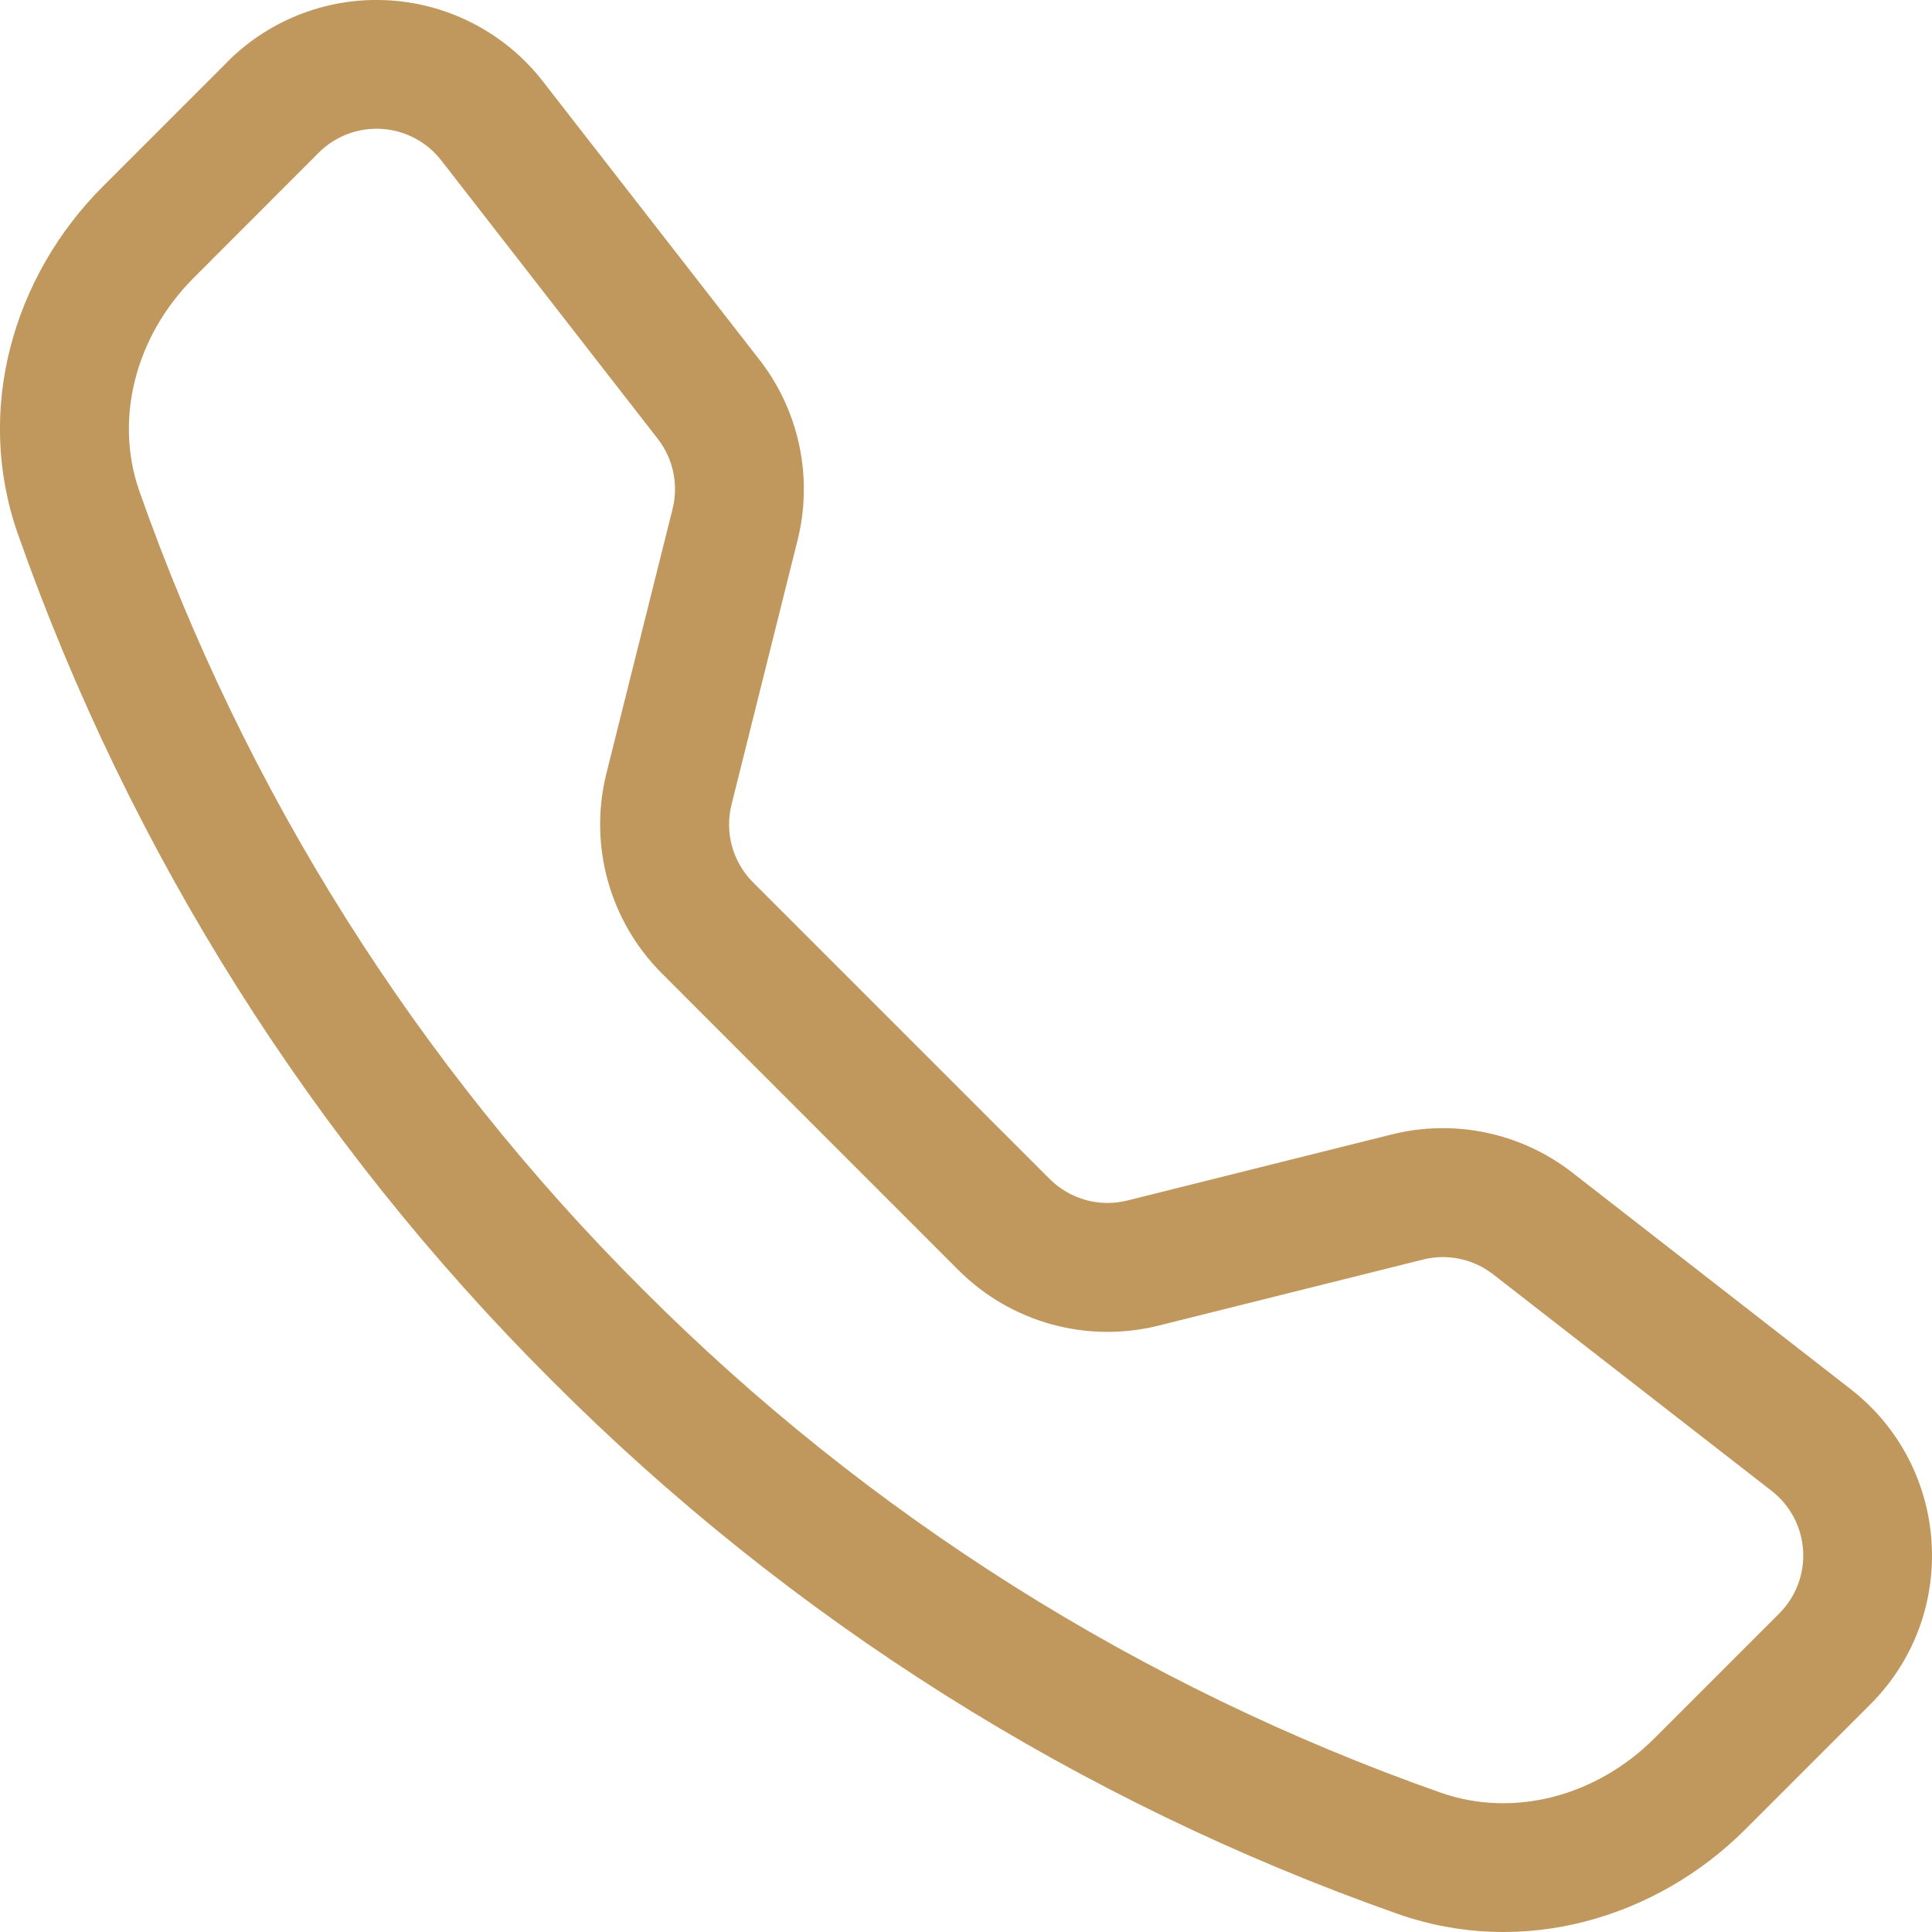
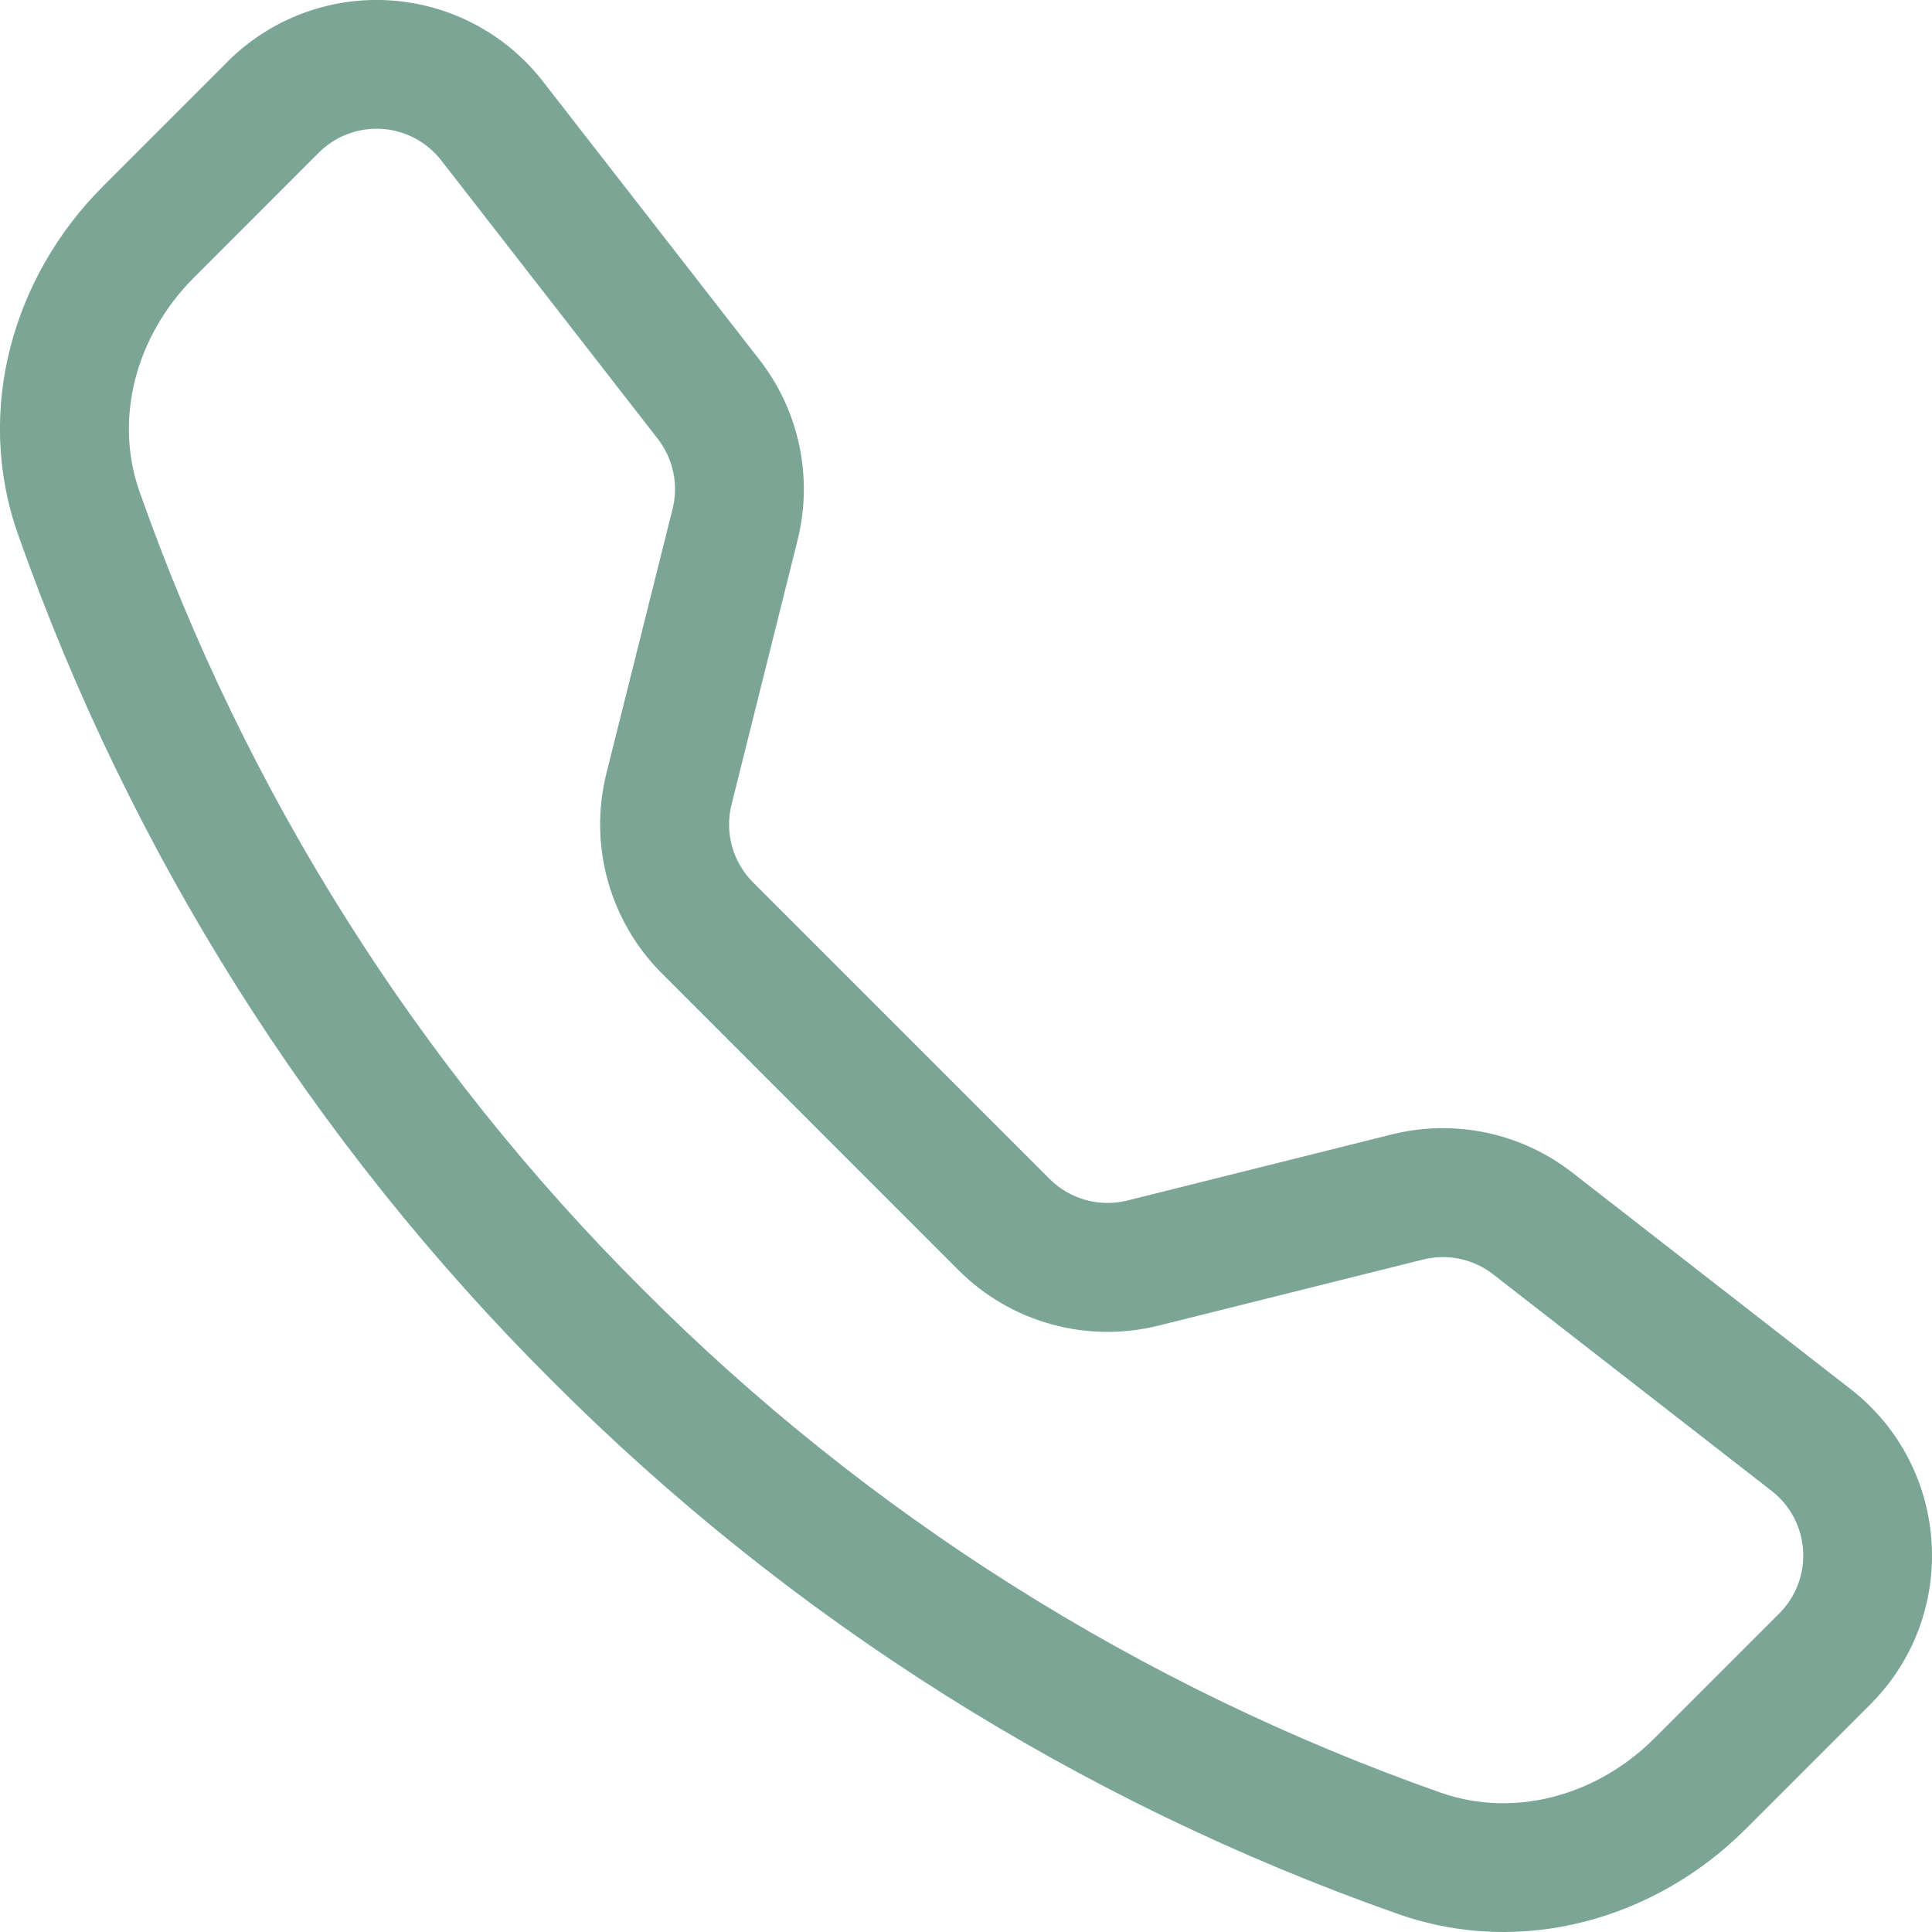
- <svg xmlns="http://www.w3.org/2000/svg" width="16" height="16" fill="#C0985D" class="bi bi-telephone" viewBox="0 0 16 16">
+ <svg xmlns="http://www.w3.org/2000/svg" width="16" height="16" fill="#7BA696" class="bi bi-telephone" viewBox="0 0 16 16">
  <path d="M3.654 1.328a.678.678 0 0 0-1.015-.063L1.605 2.3c-.483.484-.661 1.169-.45 1.77a17.568 17.568 0 0 0 4.168 6.608 17.569 17.569 0 0 0 6.608 4.168c.601.211 1.286.033 1.77-.45l1.034-1.034a.678.678 0 0 0-.063-1.015l-2.307-1.794a.678.678 0 0 0-.58-.122l-2.19.547a1.745 1.745 0 0 1-1.657-.459L5.482 8.062a1.745 1.745 0 0 1-.46-1.657l.548-2.19a.678.678 0 0 0-.122-.58L3.654 1.328zM1.884.511a1.745 1.745 0 0 1 2.612.163L6.29 2.98c.329.423.445.974.315 1.494l-.547 2.19a.678.678 0 0 0 .178.643l2.457 2.457a.678.678 0 0 0 .644.178l2.189-.547a1.745 1.745 0 0 1 1.494.315l2.306 1.794c.829.645.905 1.87.163 2.611l-1.034 1.034c-.74.74-1.846 1.065-2.877.702a18.634 18.634 0 0 1-7.01-4.42 18.634 18.634 0 0 1-4.42-7.009c-.362-1.03-.037-2.137.703-2.877L1.885.511z" />
</svg>
